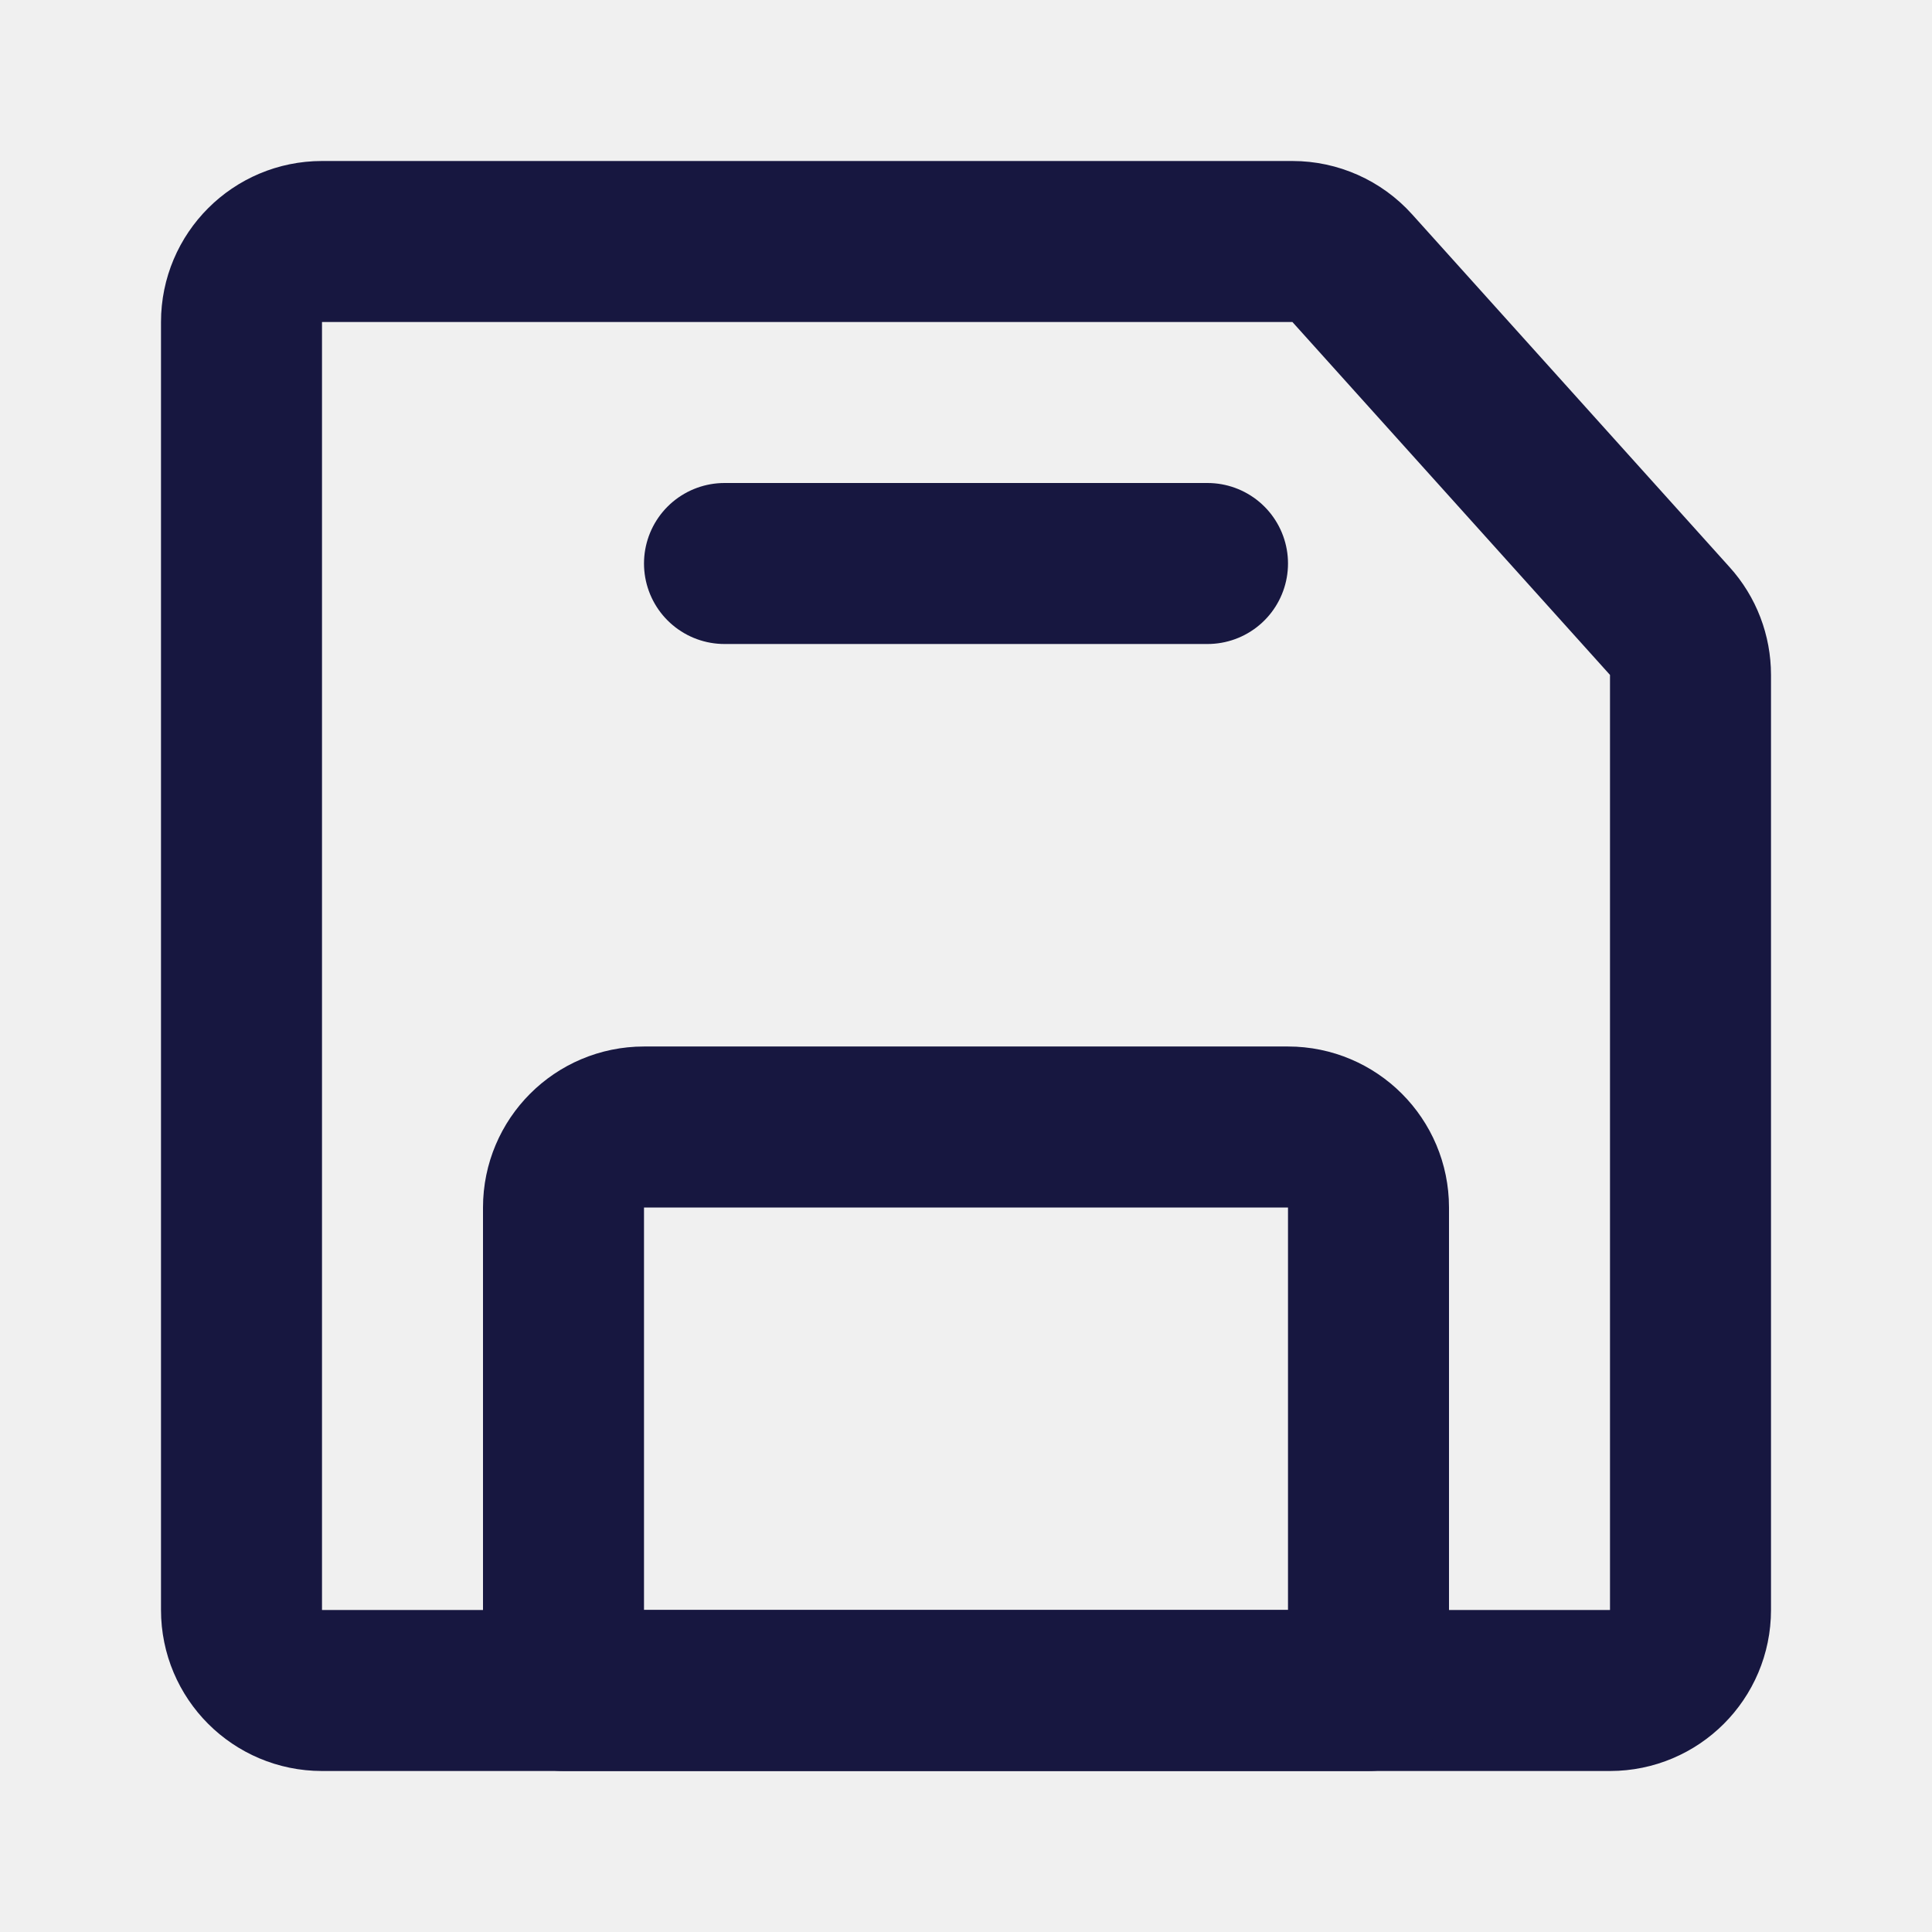
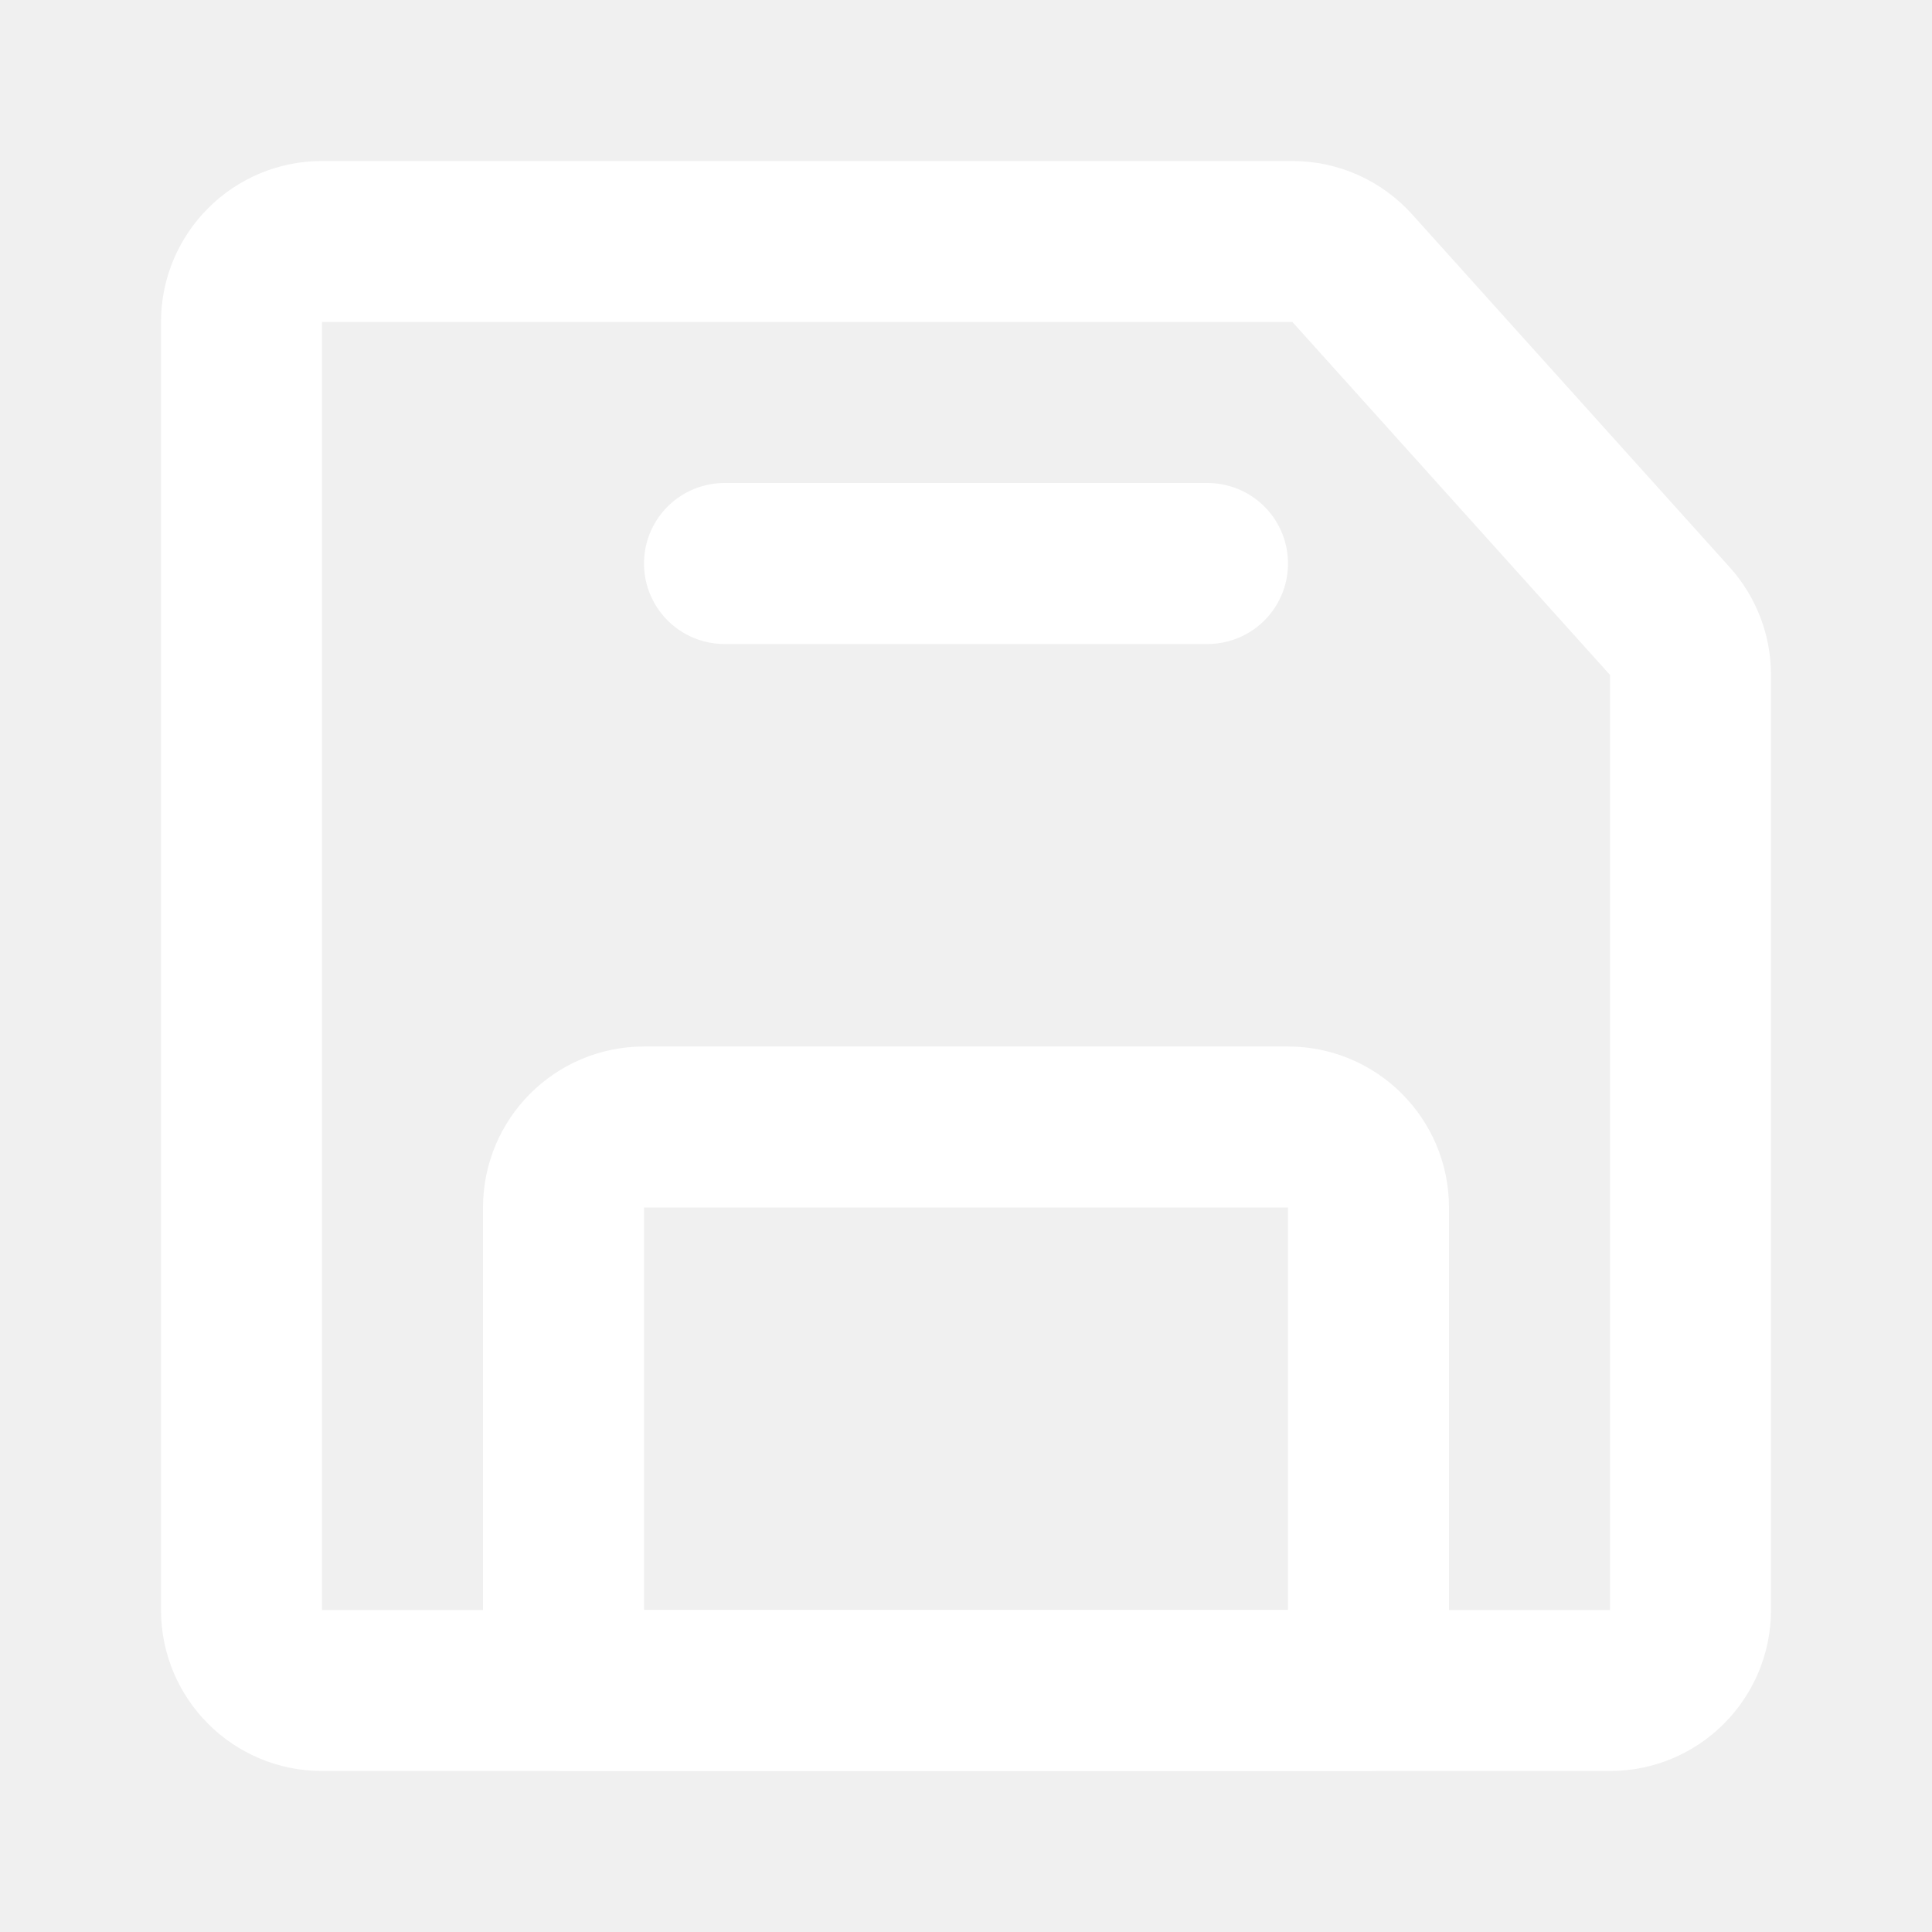
<svg xmlns="http://www.w3.org/2000/svg" width="24" height="24" viewBox="0 0 24 24" fill="none">
-   <path d="M20 21H4C3.448 21 3 20.552 3 20V4C3 3.448 3.448 3 4 3H16.055C16.338 3 16.608 3.12 16.798 3.331L20.743 7.715C20.909 7.898 21 8.137 21 8.384V20C21 20.552 20.552 21 20 21Z" stroke="#171740" stroke-width="2" stroke-linecap="round" stroke-linejoin="round" />
-   <path d="M7 15C7 14.448 7.448 14 8 14H16C16.552 14 17 14.448 17 15V21H7V15Z" stroke="#171740" stroke-width="2" stroke-linecap="round" stroke-linejoin="round" />
-   <path d="M15 7H9" stroke="#171740" stroke-width="2" stroke-linecap="round" stroke-linejoin="round" />
+   <path d="M20 21H4C3.448 21 3 20.552 3 20V4C3 3.448 3.448 3 4 3H16.055C16.338 3 16.608 3.12 16.798 3.331L20.743 7.715C20.909 7.898 21 8.137 21 8.384V20C21 20.552 20.552 21 20 21Z" stroke="#ffffff" stroke-width="2" stroke-linecap="round" stroke-linejoin="round" />
+   <path d="M7 15C7 14.448 7.448 14 8 14H16C16.552 14 17 14.448 17 15V21H7V15Z" stroke="#ffffff" stroke-width="2" stroke-linecap="round" stroke-linejoin="round" />
+   <path d="M15 7H9" stroke="#ffffff" stroke-width="2" stroke-linecap="round" stroke-linejoin="round" />
</svg>
